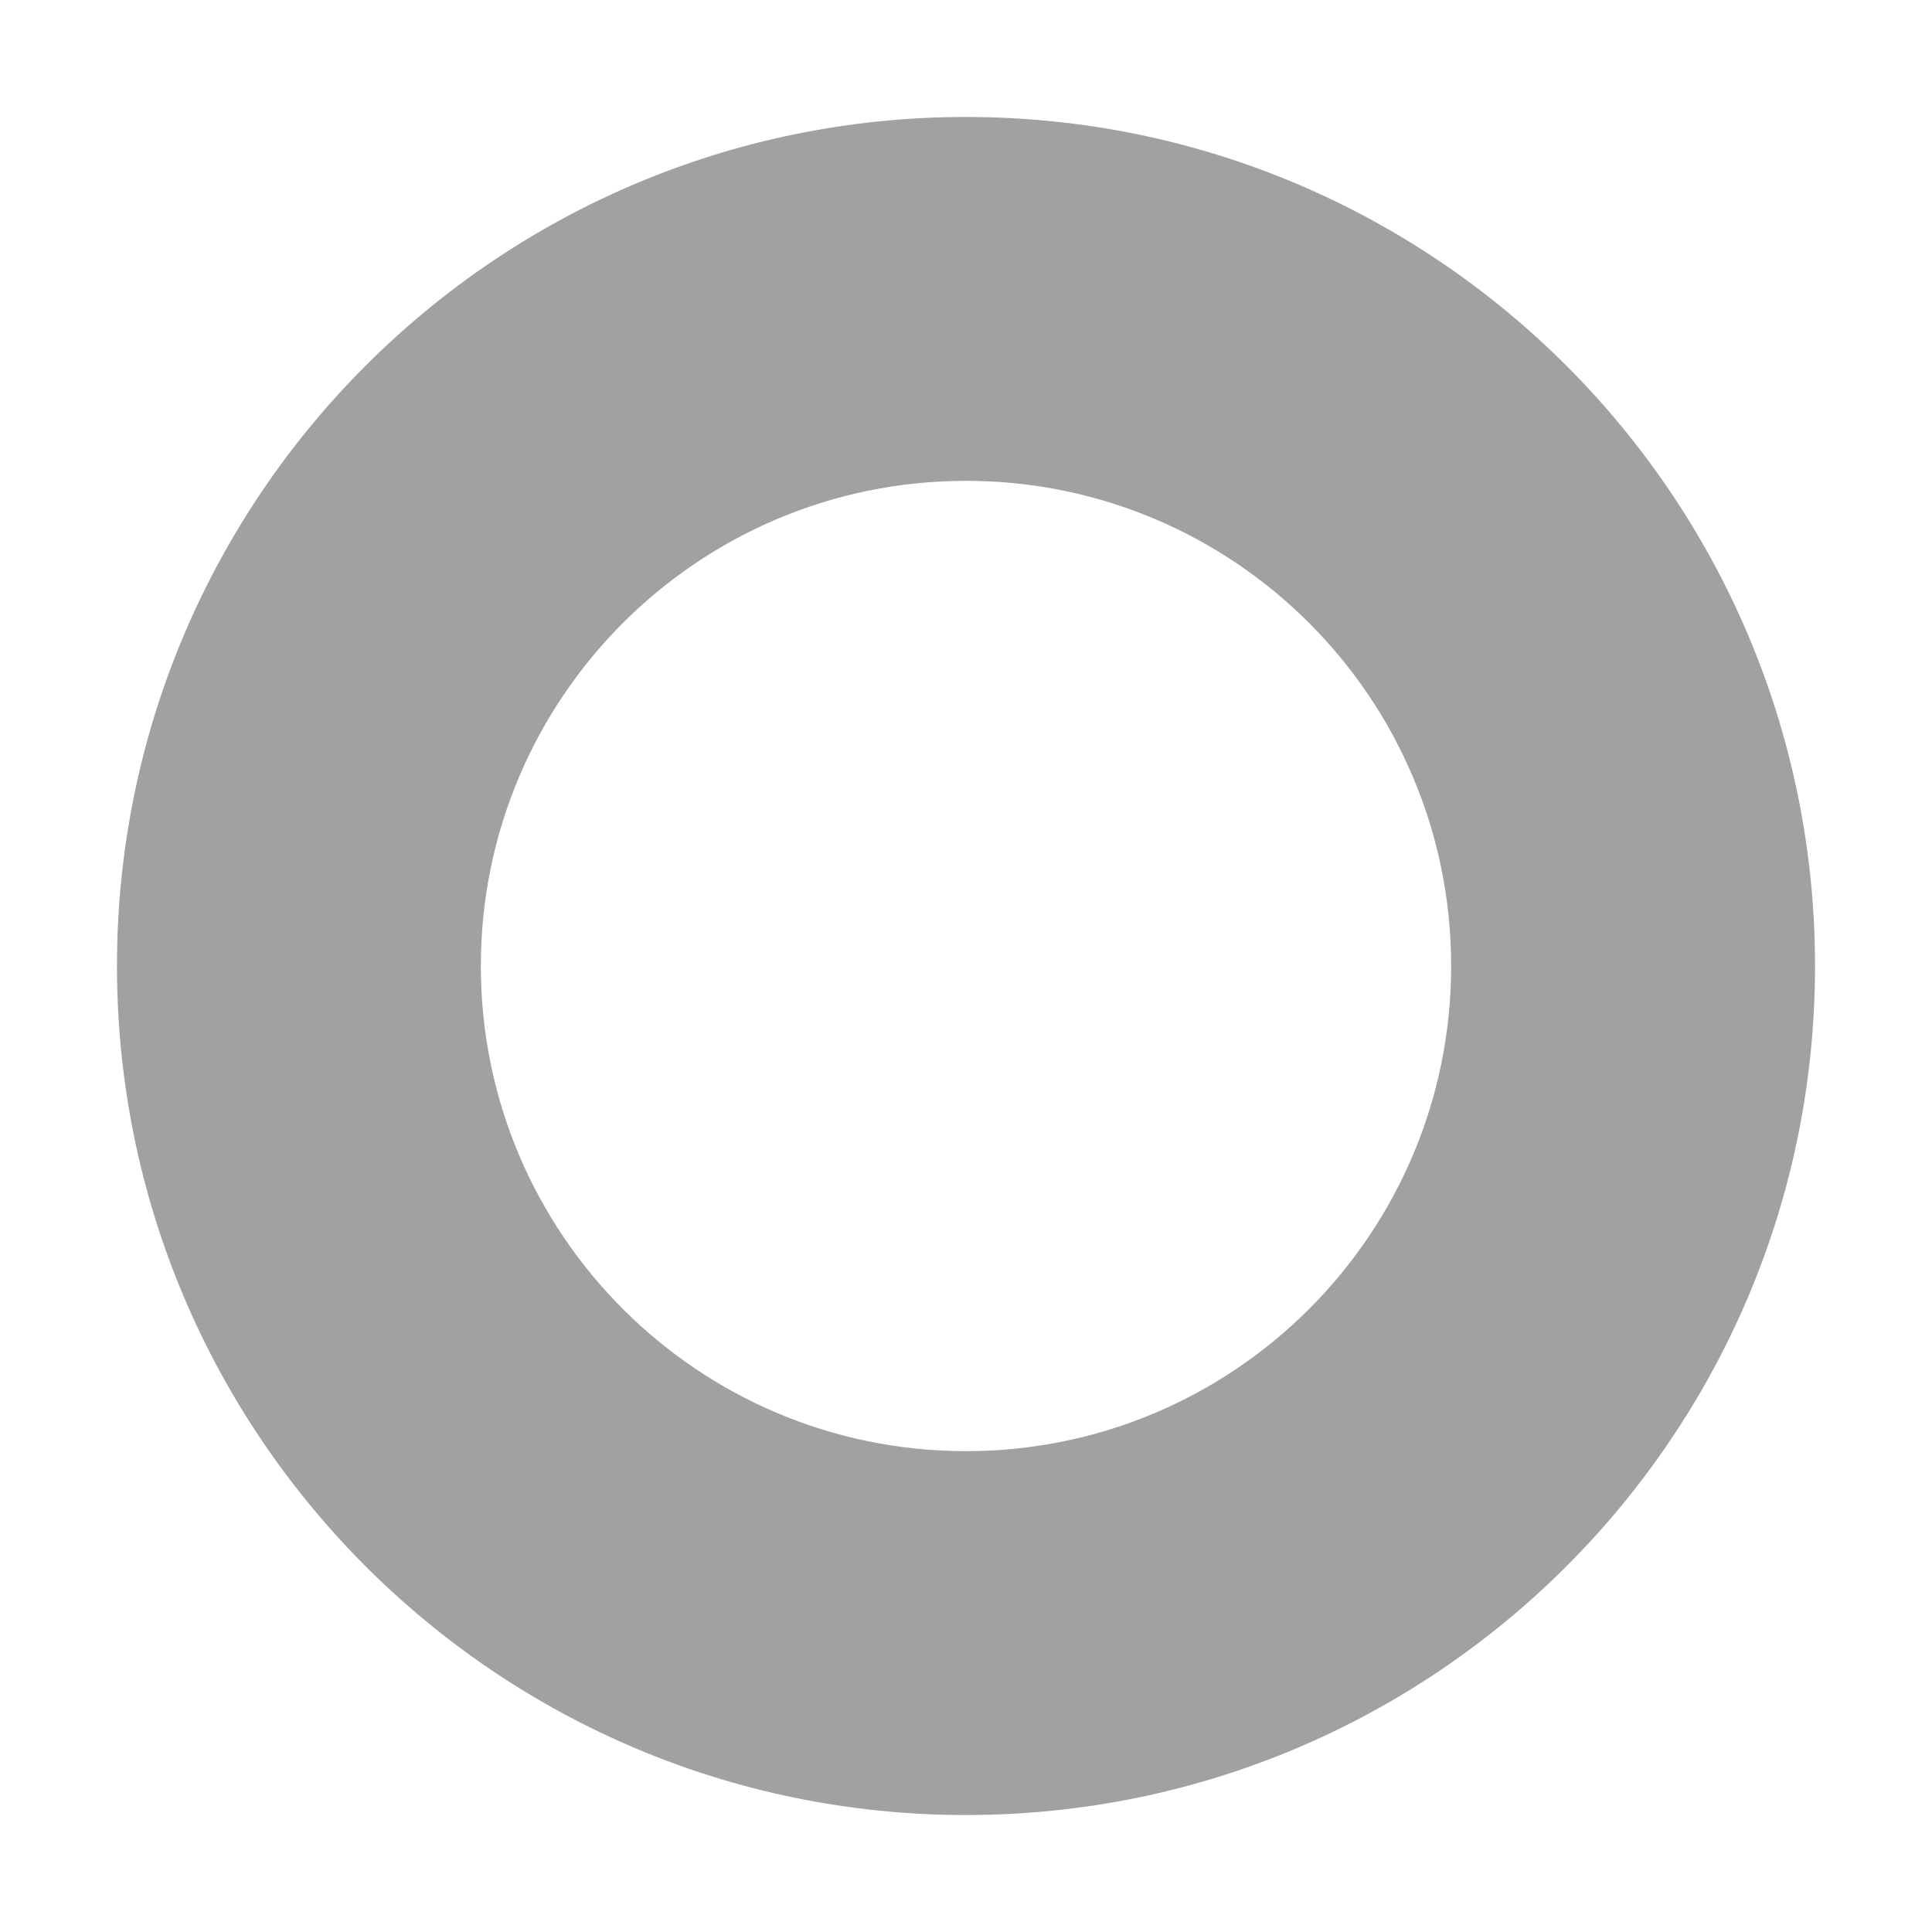
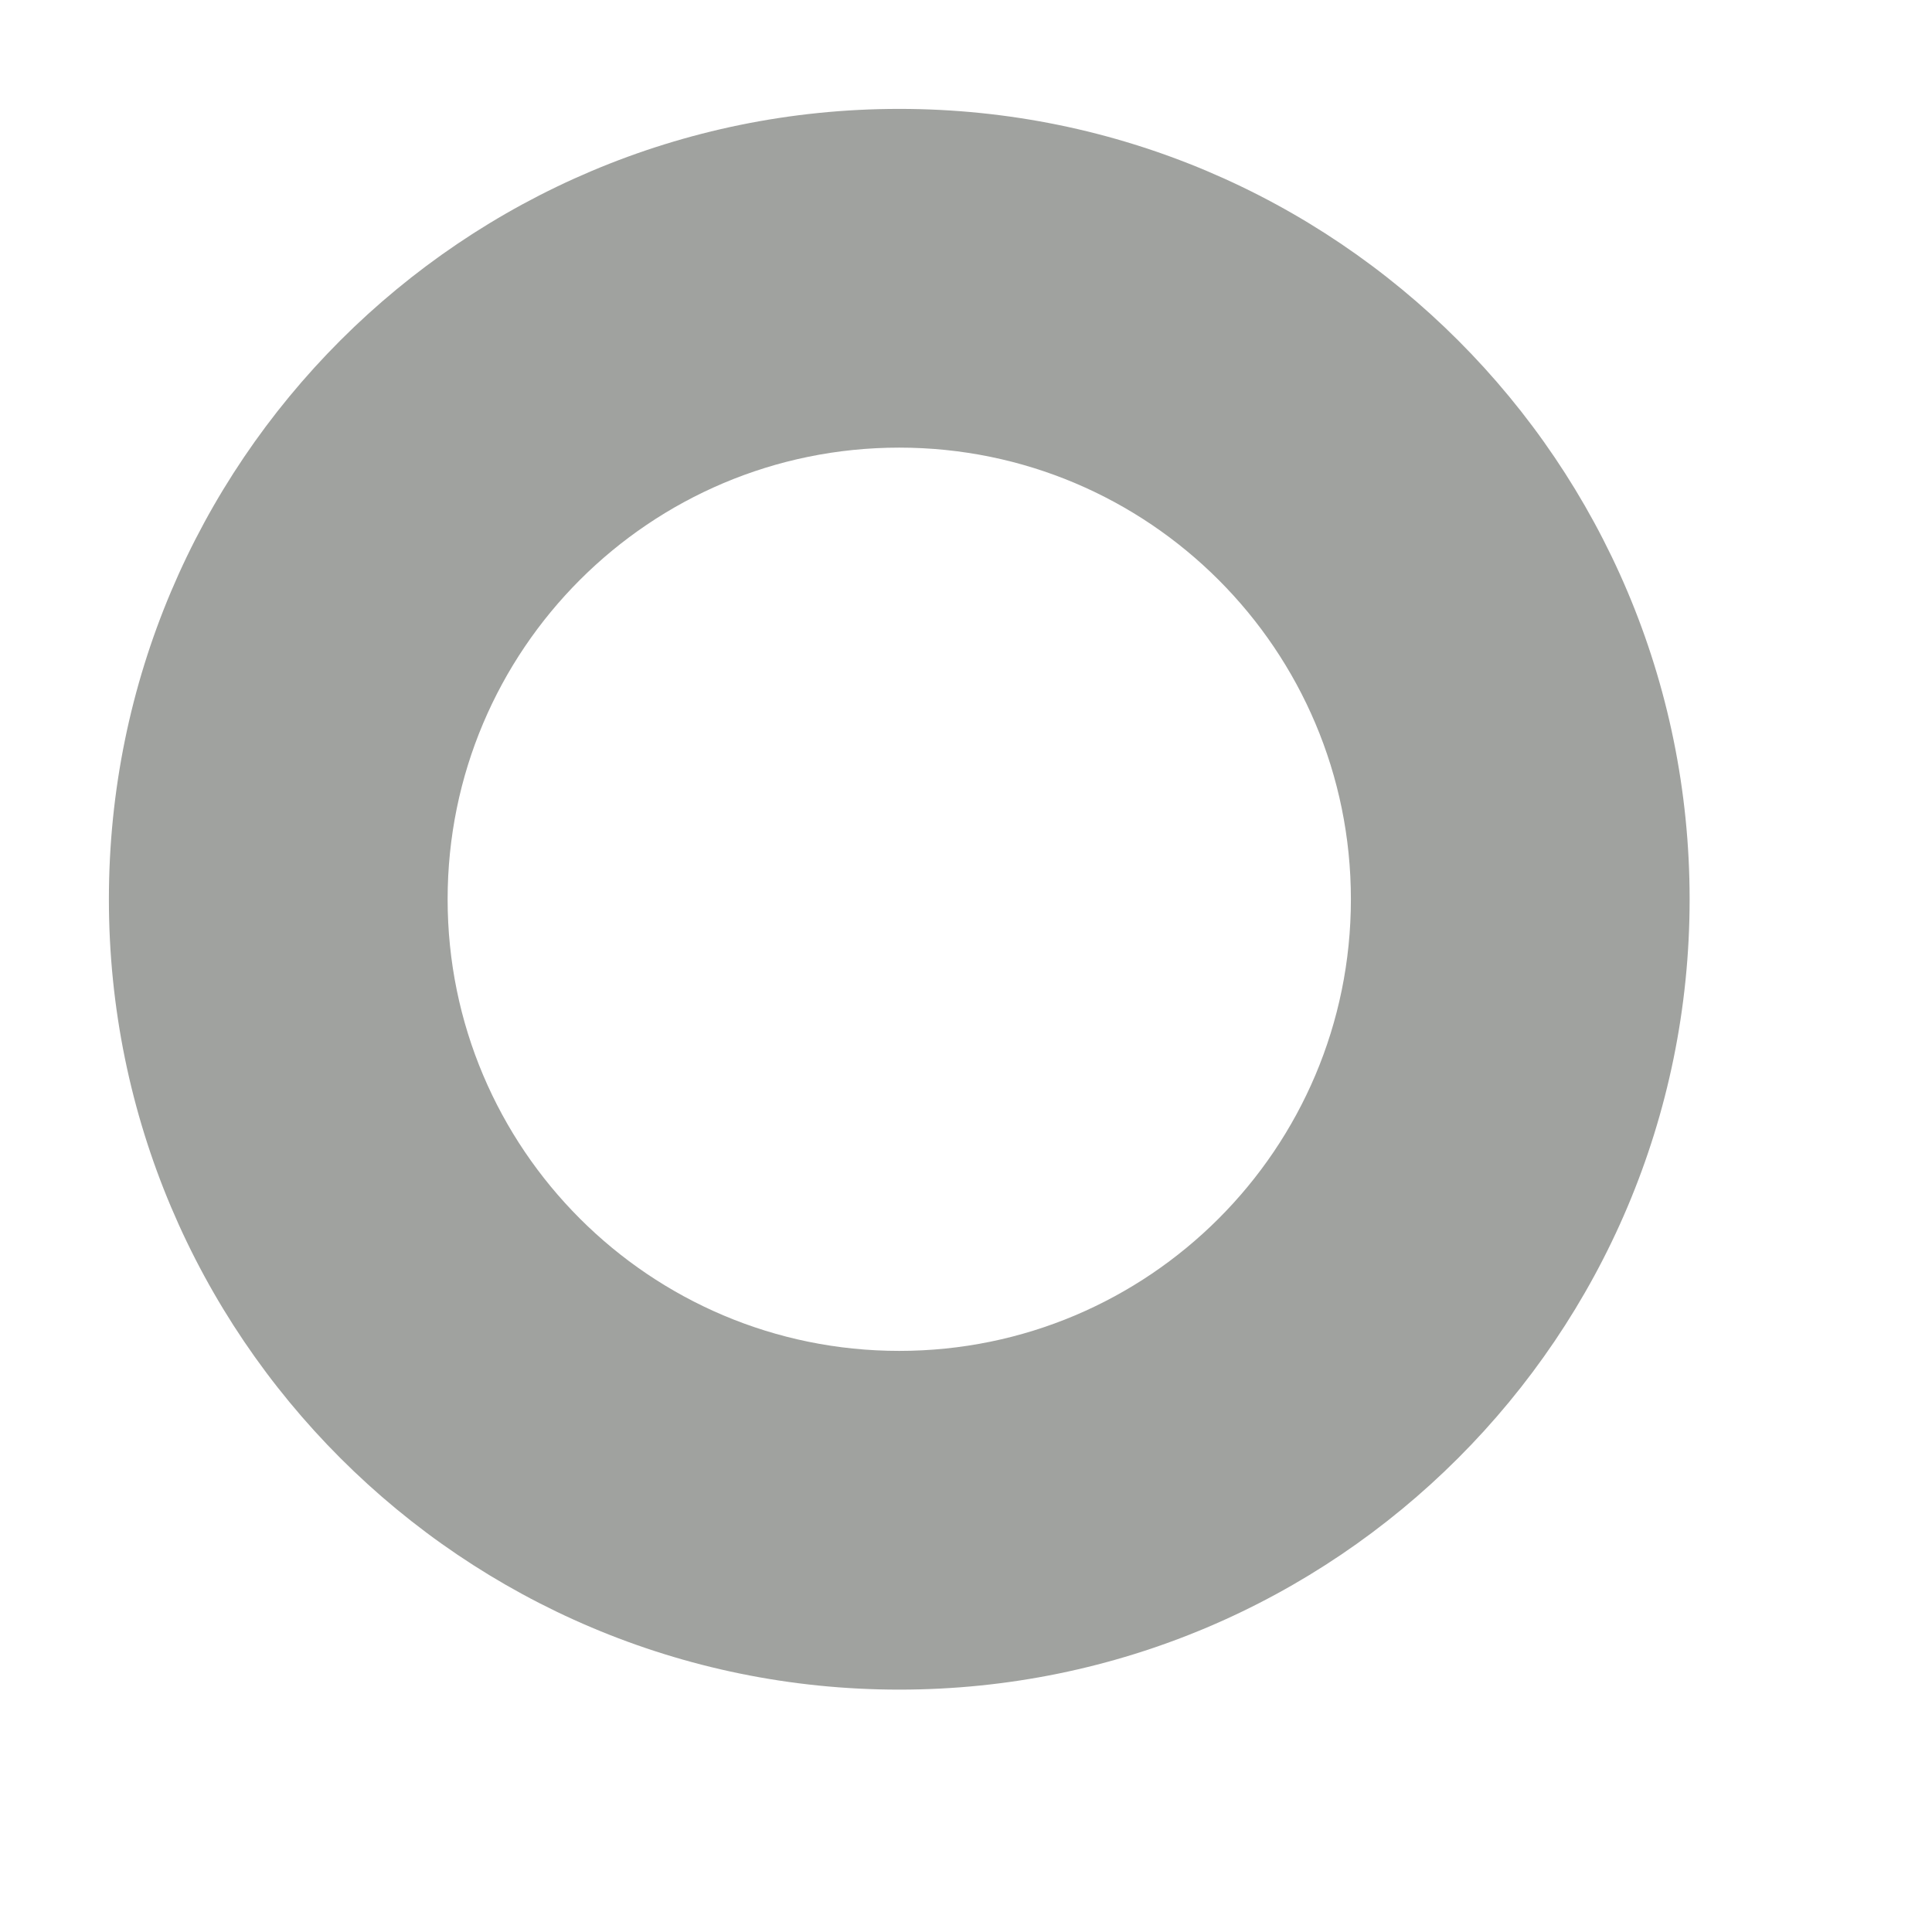
- <svg xmlns="http://www.w3.org/2000/svg" width="512" height="512" viewBox="0 0 512 512" fill="none">
+ <svg xmlns="http://www.w3.org/2000/svg" width="512" height="512" viewBox="0 0 550 550" fill="none">
  <path fill-rule="evenodd" clip-rule="evenodd" d="M481 256C481 380.264 380.264 481 256 481C131.736 481 31 380.264 31 256C31 131.736 131.736 31 256 31C380.264 31 481 131.736 481 256ZM384.571 256C384.571 327.008 327.008 384.571 256 384.571C184.992 384.571 127.429 327.008 127.429 256C127.429 184.992 184.992 127.429 256 127.429C327.008 127.429 384.571 184.992 384.571 256Z" fill="#A0A29F" />
</svg>
